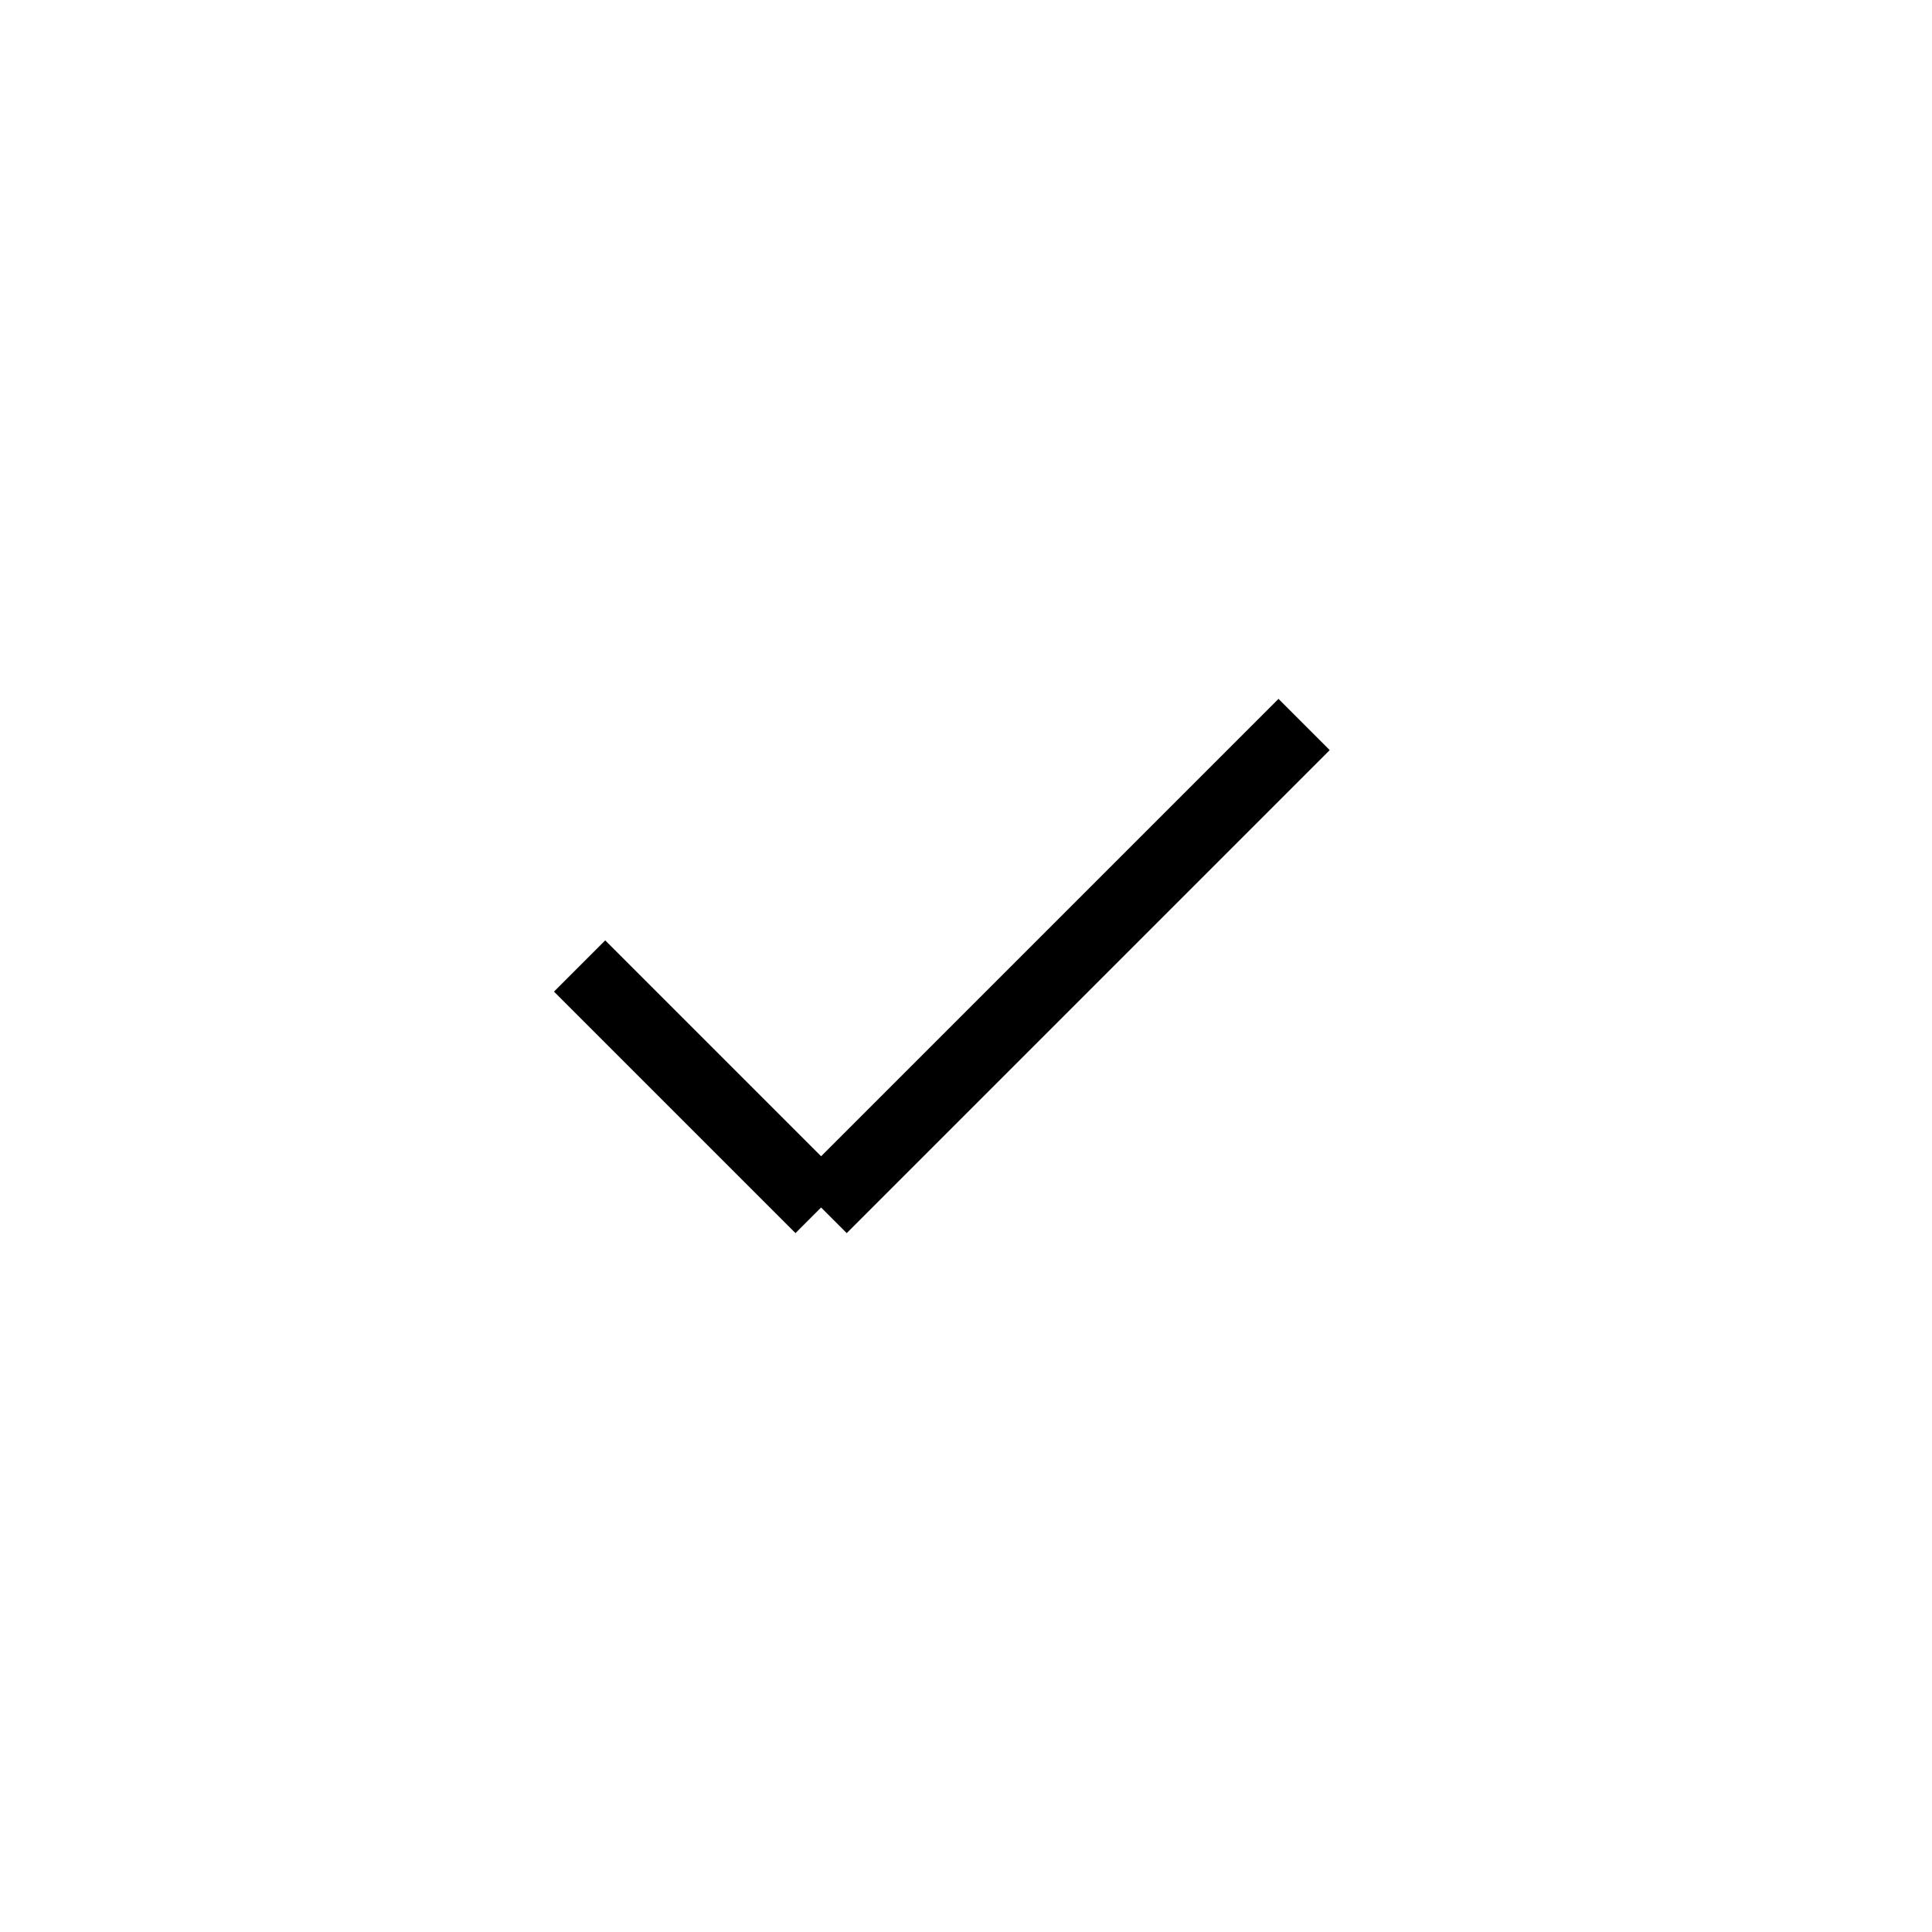
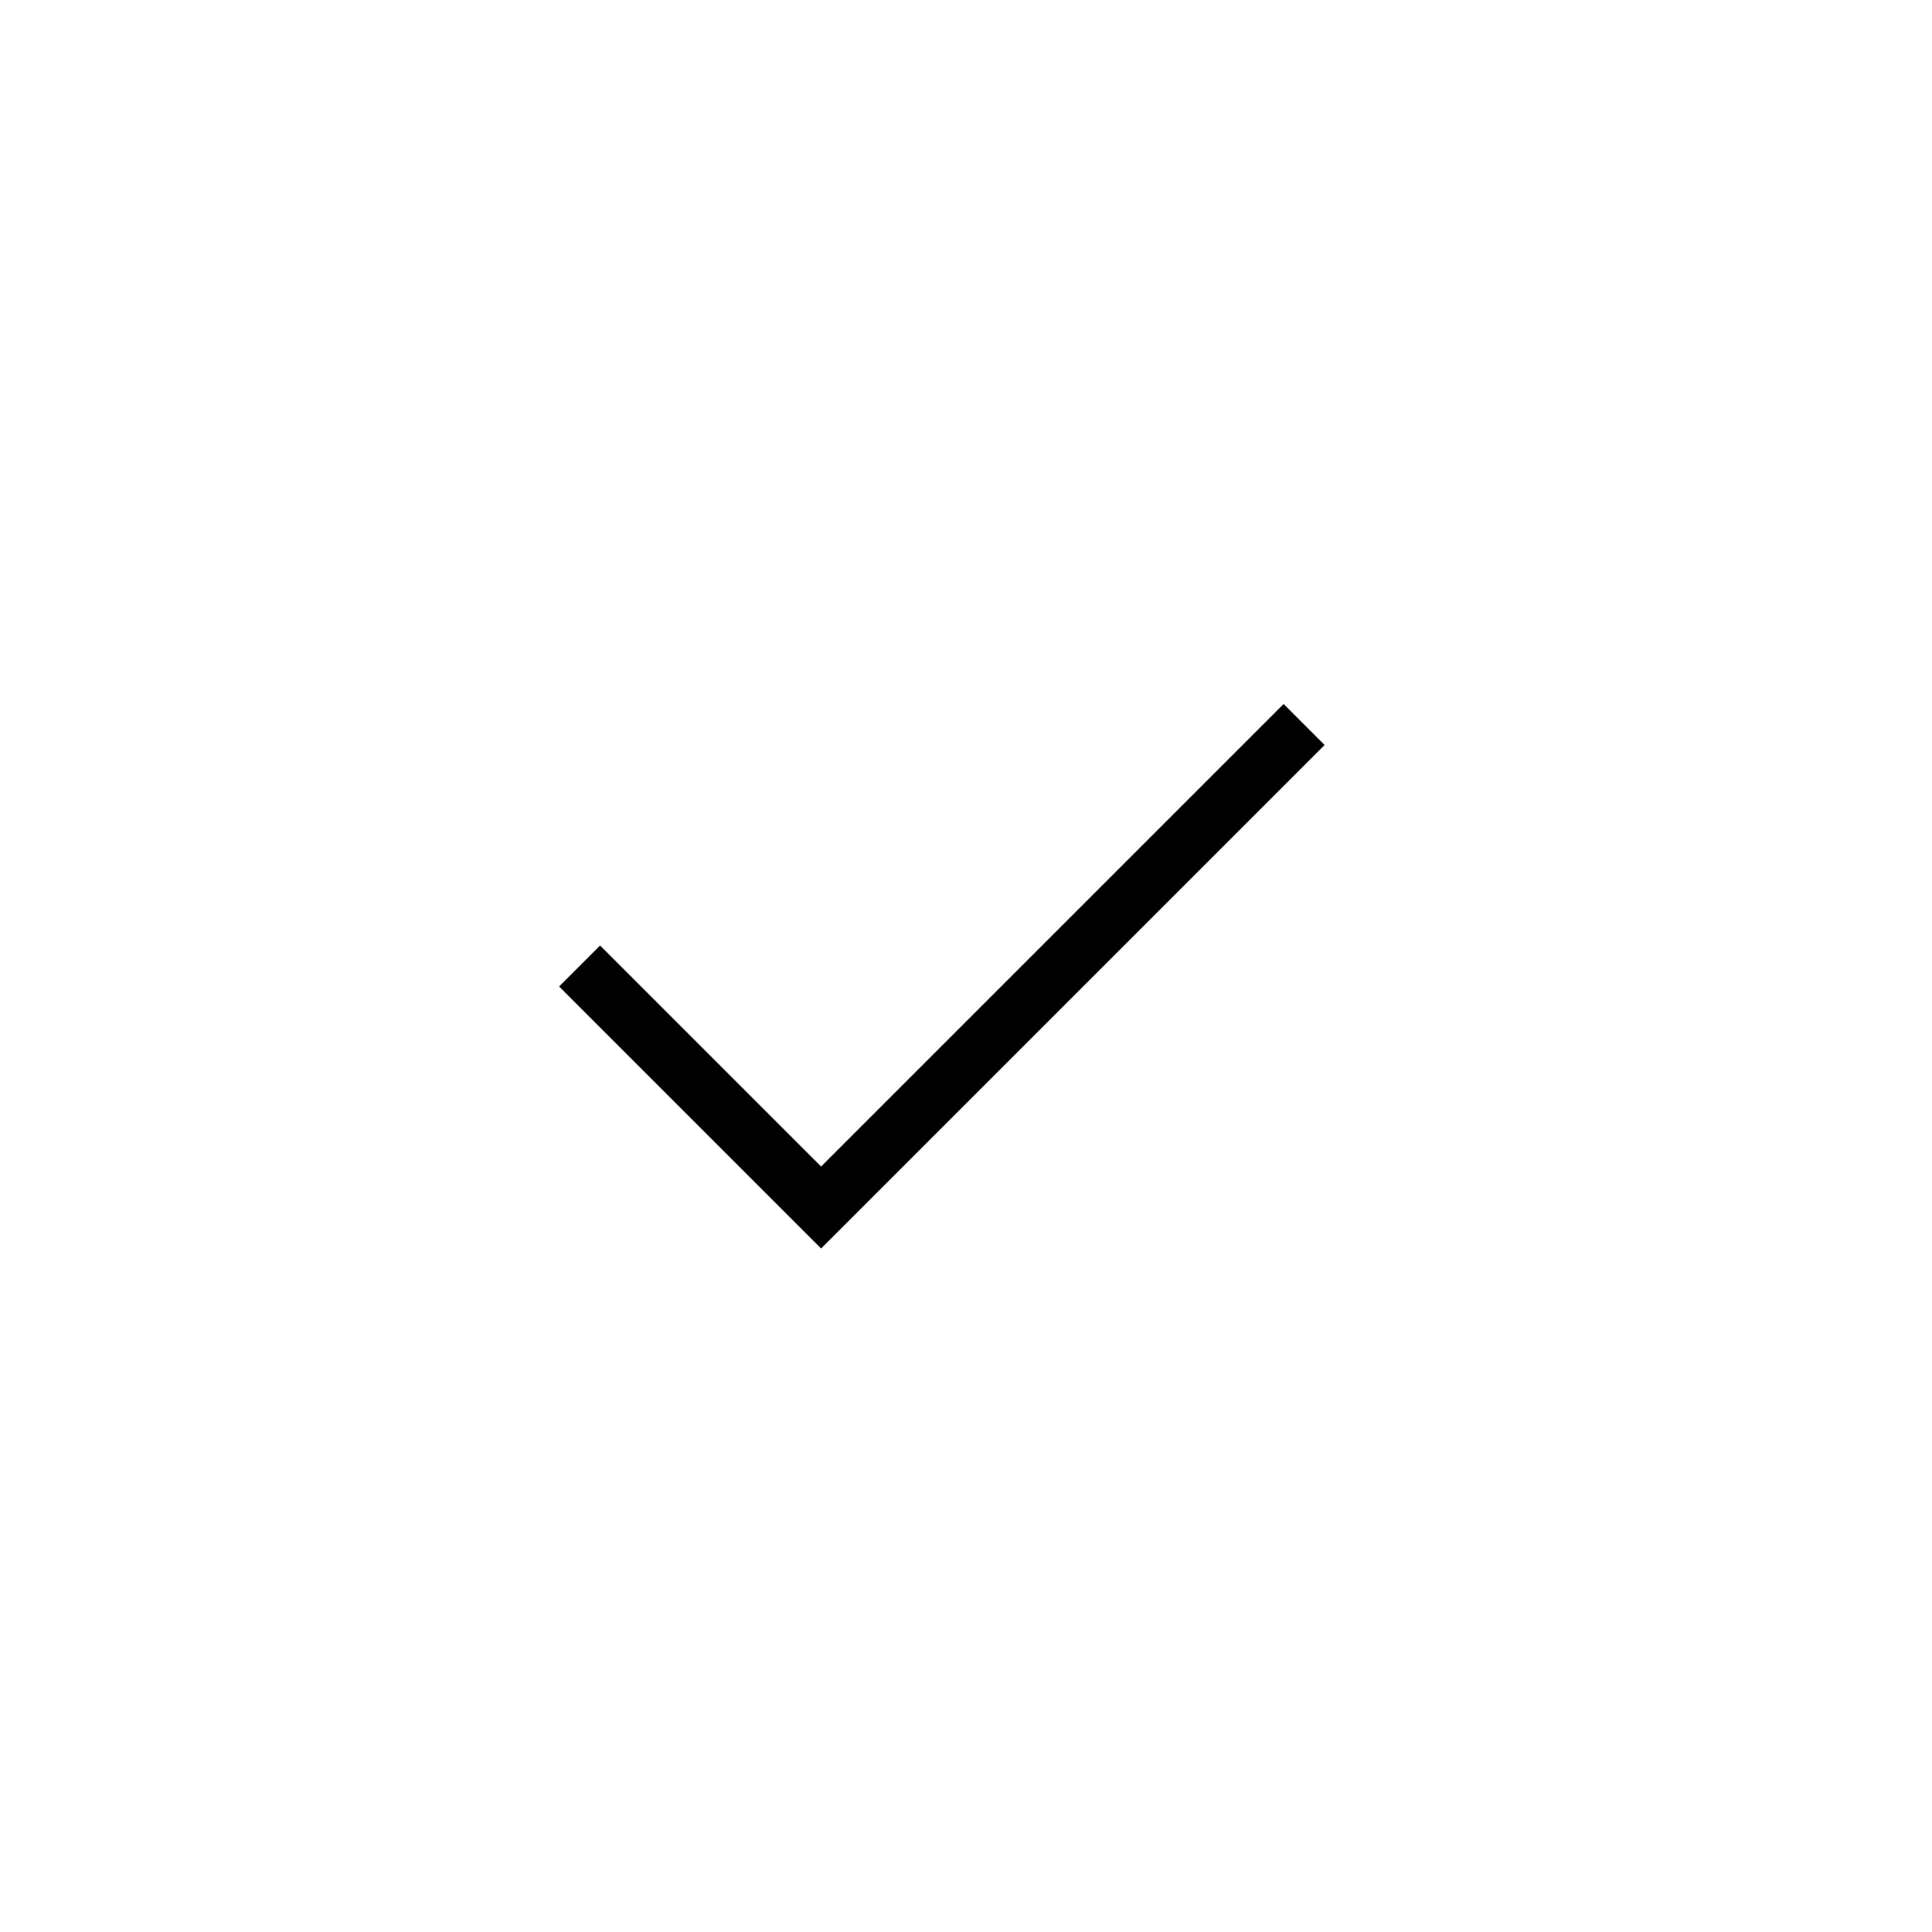
<svg xmlns="http://www.w3.org/2000/svg" height="40" width="40" viewBox="0 0 40 40">
-   <line x1="12" y1="20" x2="17" y2="25" stroke="black" stroke-width="1.5" />
-   <line x1="27" y1="15" x2="17" y2="25" stroke="black" stroke-width="1.5" />
+   <path d="M 12 20 L 17 25 L 27 15" style="fill:none;fill-opacity:1;stroke:#000000;stroke-width:1.2;stroke-miterlimit:4;stroke-opacity:1;stroke-dasharray:none" />
</svg>
